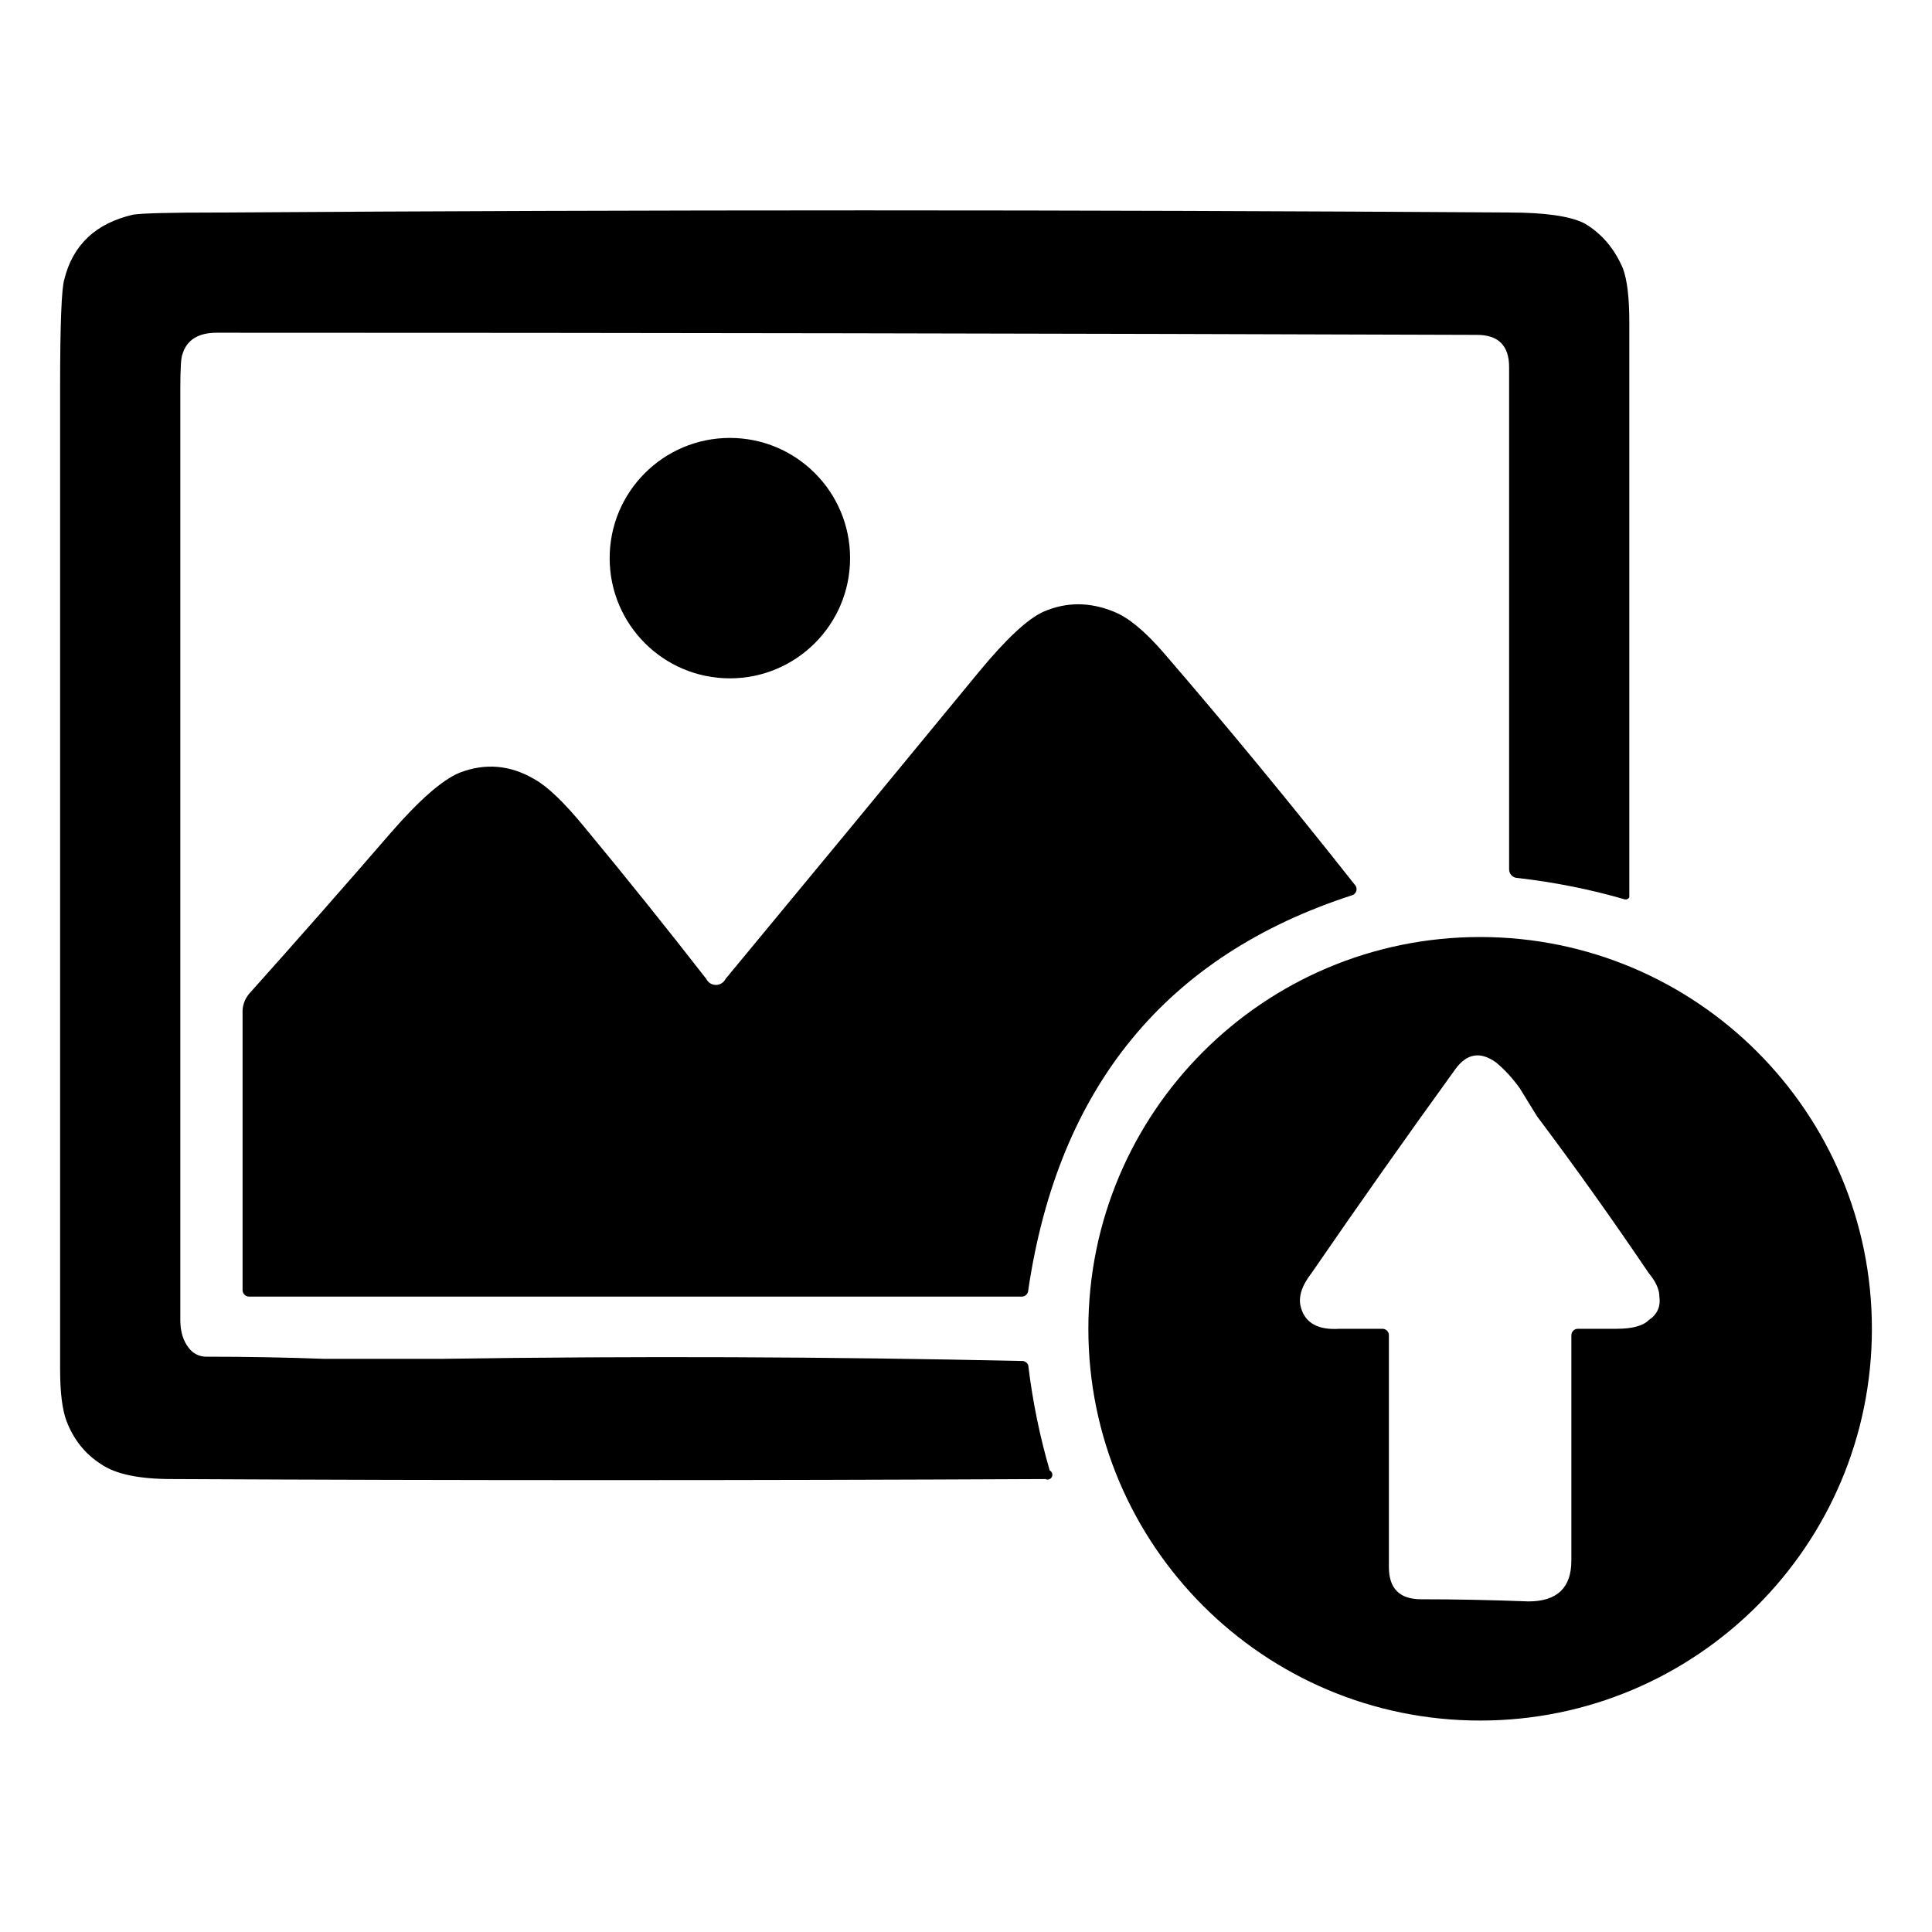
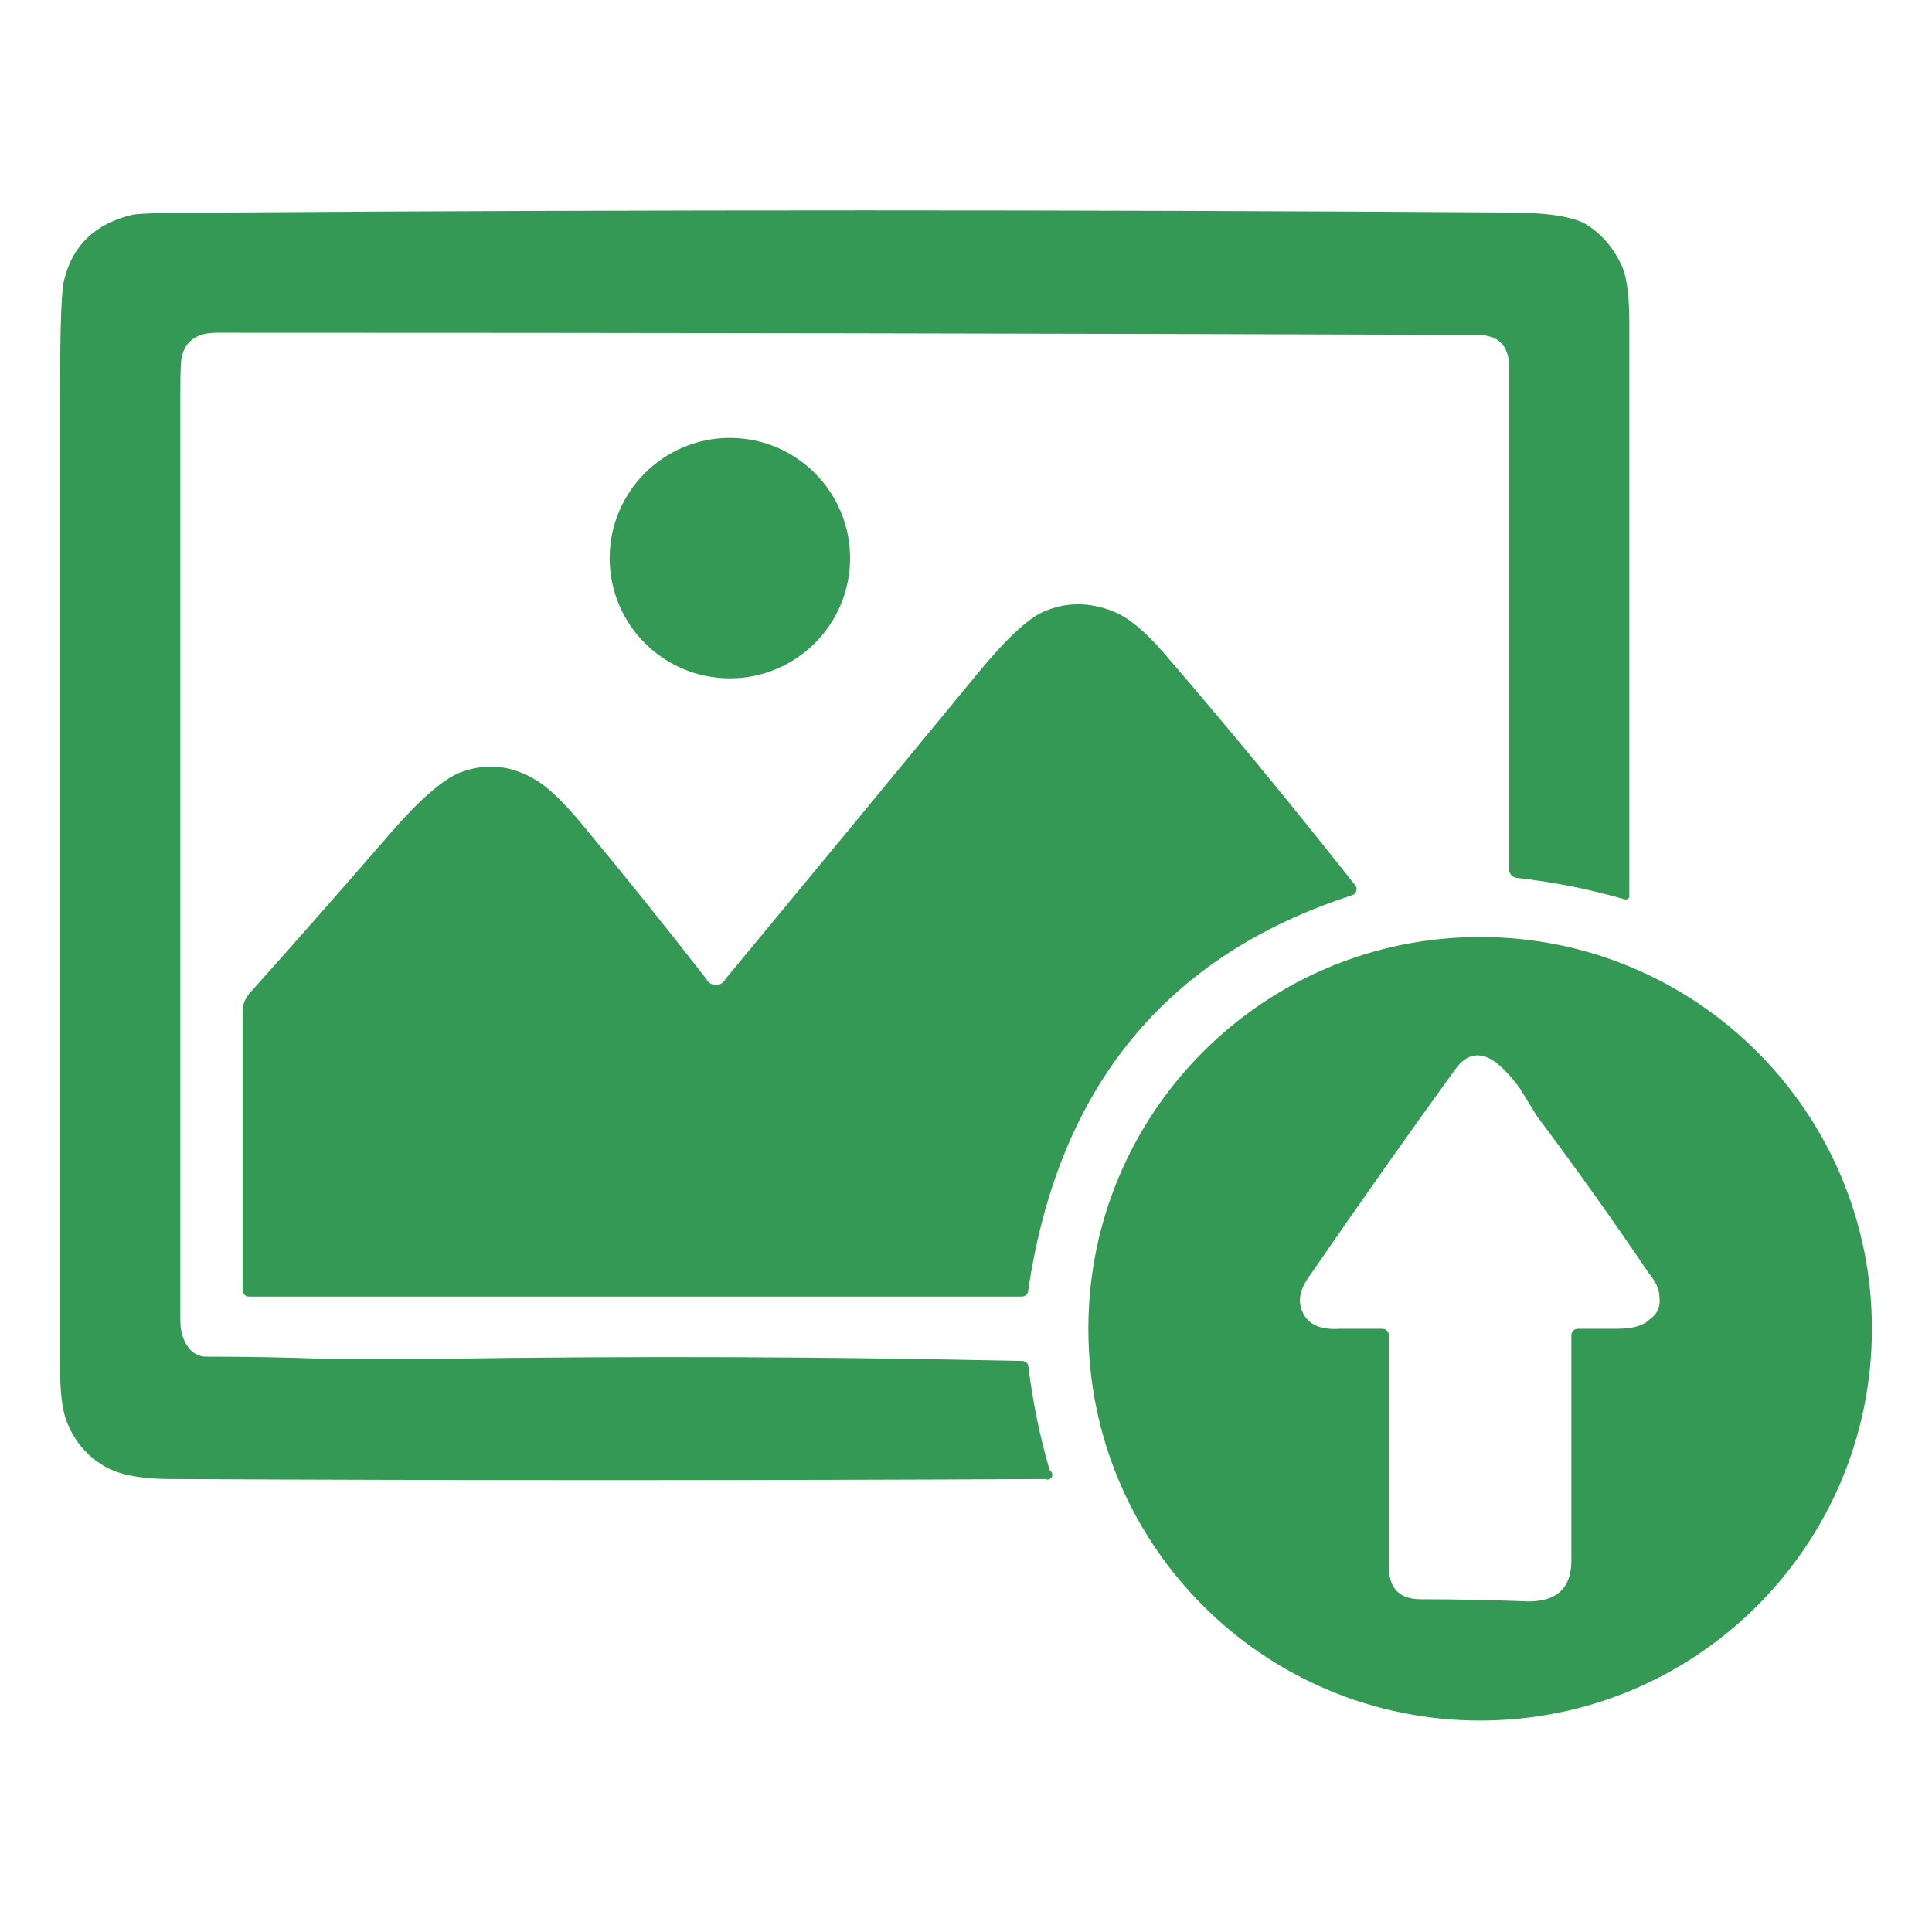
<svg xmlns="http://www.w3.org/2000/svg" viewBox="0 0 90 90">
-   <path d="m8.8 62.8a1 1 70.6 00.8.4q2.8 0 5.5.1 3.3 0 5.5 0 13.4-.2 27 .1a.3.3 87.2 01.3.2q.3 2.5 1 4.9a.2.2 90 01-.2.4q-20.6.1-40.7 0-2.3 0-3.3-.7-1.1-.7-1.6-2-.3-.8-.3-2.4 0-22.8 0-45.7 0-4.5.2-5.1.6-2.4 3.2-3 .6-.1 4-.1 30.1-.2 60.1 0 2.5 0 3.5.5 1.2.7 1.8 2.1.3.8.3 2.5 0 13.4 0 26.8a.2.2 90 01-.2.1q-2.4-.7-5-1a.4.4 2.3 01-.4-.4l0-23.4q0-1.5-1.5-1.5-29.1-.1-58.7-.1-1.3 0-1.6 1-.1.2-.1 1.6 0 21.4 0 42.9 0 0 0 .5 0 .8.4 1.3zm30.8-36.8a5.6 5.6 90 11-11.2 0 5.6 5.6 90 1111.2 0zm-6.7 19.6a.5.5 90 00.9 0q5.8-7 11.8-14.3 1.9-2.3 3-2.8 1.6-.7 3.3 0 1 .4 2.3 1.9 4.4 5.1 8.9 10.8a.3.3 61.2 01-.1.5q-13 4.2-15.1 18.4a.3.3-85.3 01-.3.3l-36 0a.3.3 0 01-.3-.3l0-12.9a1.3 1.3-25 01.3-.9q3.4-3.8 6.6-7.5 2-2.3 3.2-2.8 1.8-.7 3.5.3.9.5 2.3 2.2 2.9 3.5 5.7 7.1zm54.3 16.3a18.2 18.2 90 11-36.5 0 18.2 18.2 90 1136.5 0zm-17.5-12.4q-1.1-.8-1.9.3-3.4 4.7-6.7 9.5-.7.9-.5 1.6.3 1.1 1.8 1 .9 0 2 0a.3.3 90 01.3.3v10.8q0 1.5 1.5 1.5 2.4 0 5 .1 2 0 2-1.9 0-5 0-10.5a.3.3 90 01.3-.3q1 0 1.8 0 1.1 0 1.5-.4.6-.4.5-1.1 0-.5-.5-1.1-2.5-3.7-5.2-7.3 0 0-.8-1.3-.5-.7-1.1-1.2z" />
+   <path fill="#395" d="m8.8 62.8a1 1 70.6 00.8.4q2.8 0 5.5.1 3.3 0 5.5 0 13.4-.2 27 .1a.3.3 87.2 01.3.2q.3 2.5 1 4.9a.2.2 90 01-.2.4q-20.6.1-40.7 0-2.3 0-3.3-.7-1.1-.7-1.6-2-.3-.8-.3-2.4 0-22.8 0-45.7 0-4.5.2-5.1.6-2.4 3.2-3 .6-.1 4-.1 30.1-.2 60.1 0 2.5 0 3.5.5 1.2.7 1.8 2.1.3.8.3 2.5 0 13.4 0 26.8a.2.2 90 01-.2.1q-2.4-.7-5-1a.4.4 2.3 01-.4-.4l0-23.4q0-1.5-1.5-1.5-29.1-.1-58.7-.1-1.3 0-1.6 1-.1.2-.1 1.6 0 21.4 0 42.9 0 0 0 .5 0 .8.4 1.3zm30.8-36.8a5.6 5.6 90 11-11.2 0 5.6 5.6 90 1111.2 0zm-6.7 19.6a.5.5 90 00.9 0q5.8-7 11.8-14.3 1.9-2.3 3-2.8 1.6-.7 3.3 0 1 .4 2.3 1.9 4.4 5.1 8.9 10.8a.3.3 61.2 01-.1.5q-13 4.2-15.1 18.4a.3.3-85.3 01-.3.3l-36 0a.3.3 0 01-.3-.3l0-12.9a1.3 1.3-25 01.3-.9q3.4-3.8 6.6-7.5 2-2.3 3.2-2.8 1.8-.7 3.5.3.9.5 2.3 2.2 2.9 3.5 5.7 7.1zm54.3 16.3a18.2 18.2 90 11-36.5 0 18.2 18.2 90 1136.5 0zm-17.5-12.4q-1.1-.8-1.9.3-3.4 4.7-6.7 9.5-.7.9-.5 1.6.3 1.1 1.8 1 .9 0 2 0a.3.3 90 01.3.3v10.8q0 1.5 1.5 1.5 2.4 0 5 .1 2 0 2-1.9 0-5 0-10.5a.3.3 90 01.3-.3q1 0 1.8 0 1.1 0 1.5-.4.6-.4.5-1.1 0-.5-.5-1.1-2.5-3.7-5.2-7.3 0 0-.8-1.3-.5-.7-1.1-1.2z" />
</svg>
